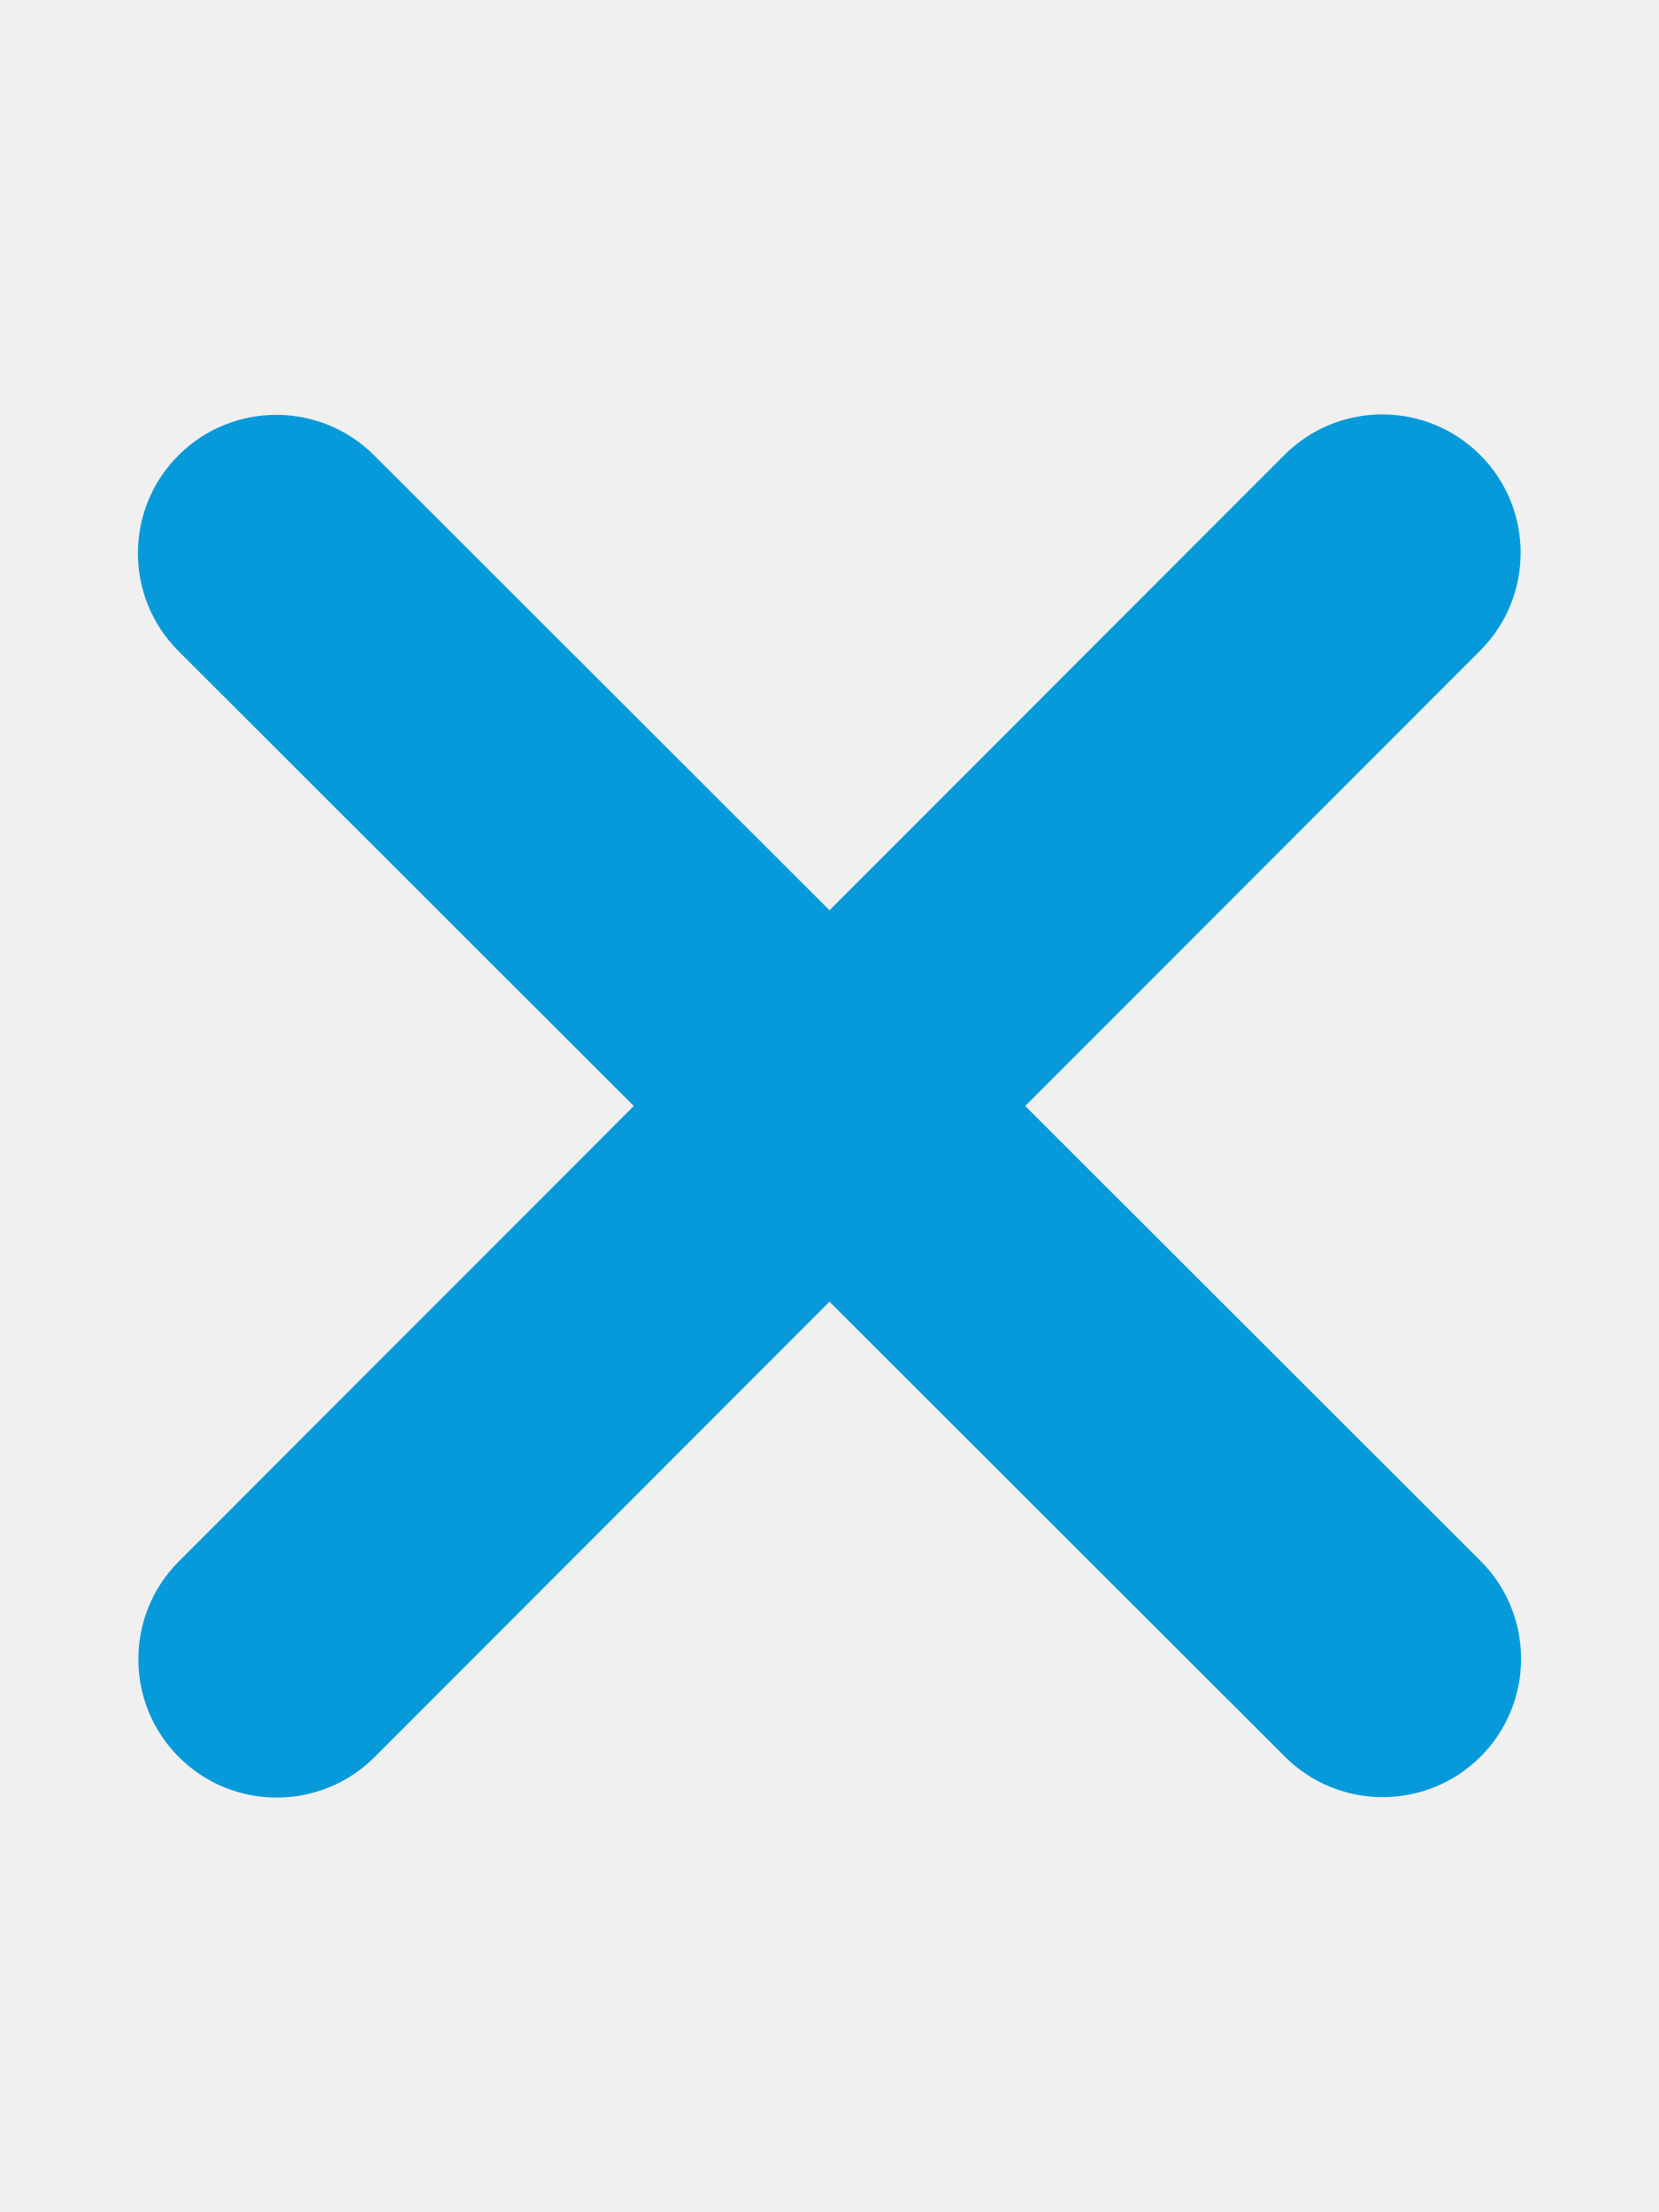
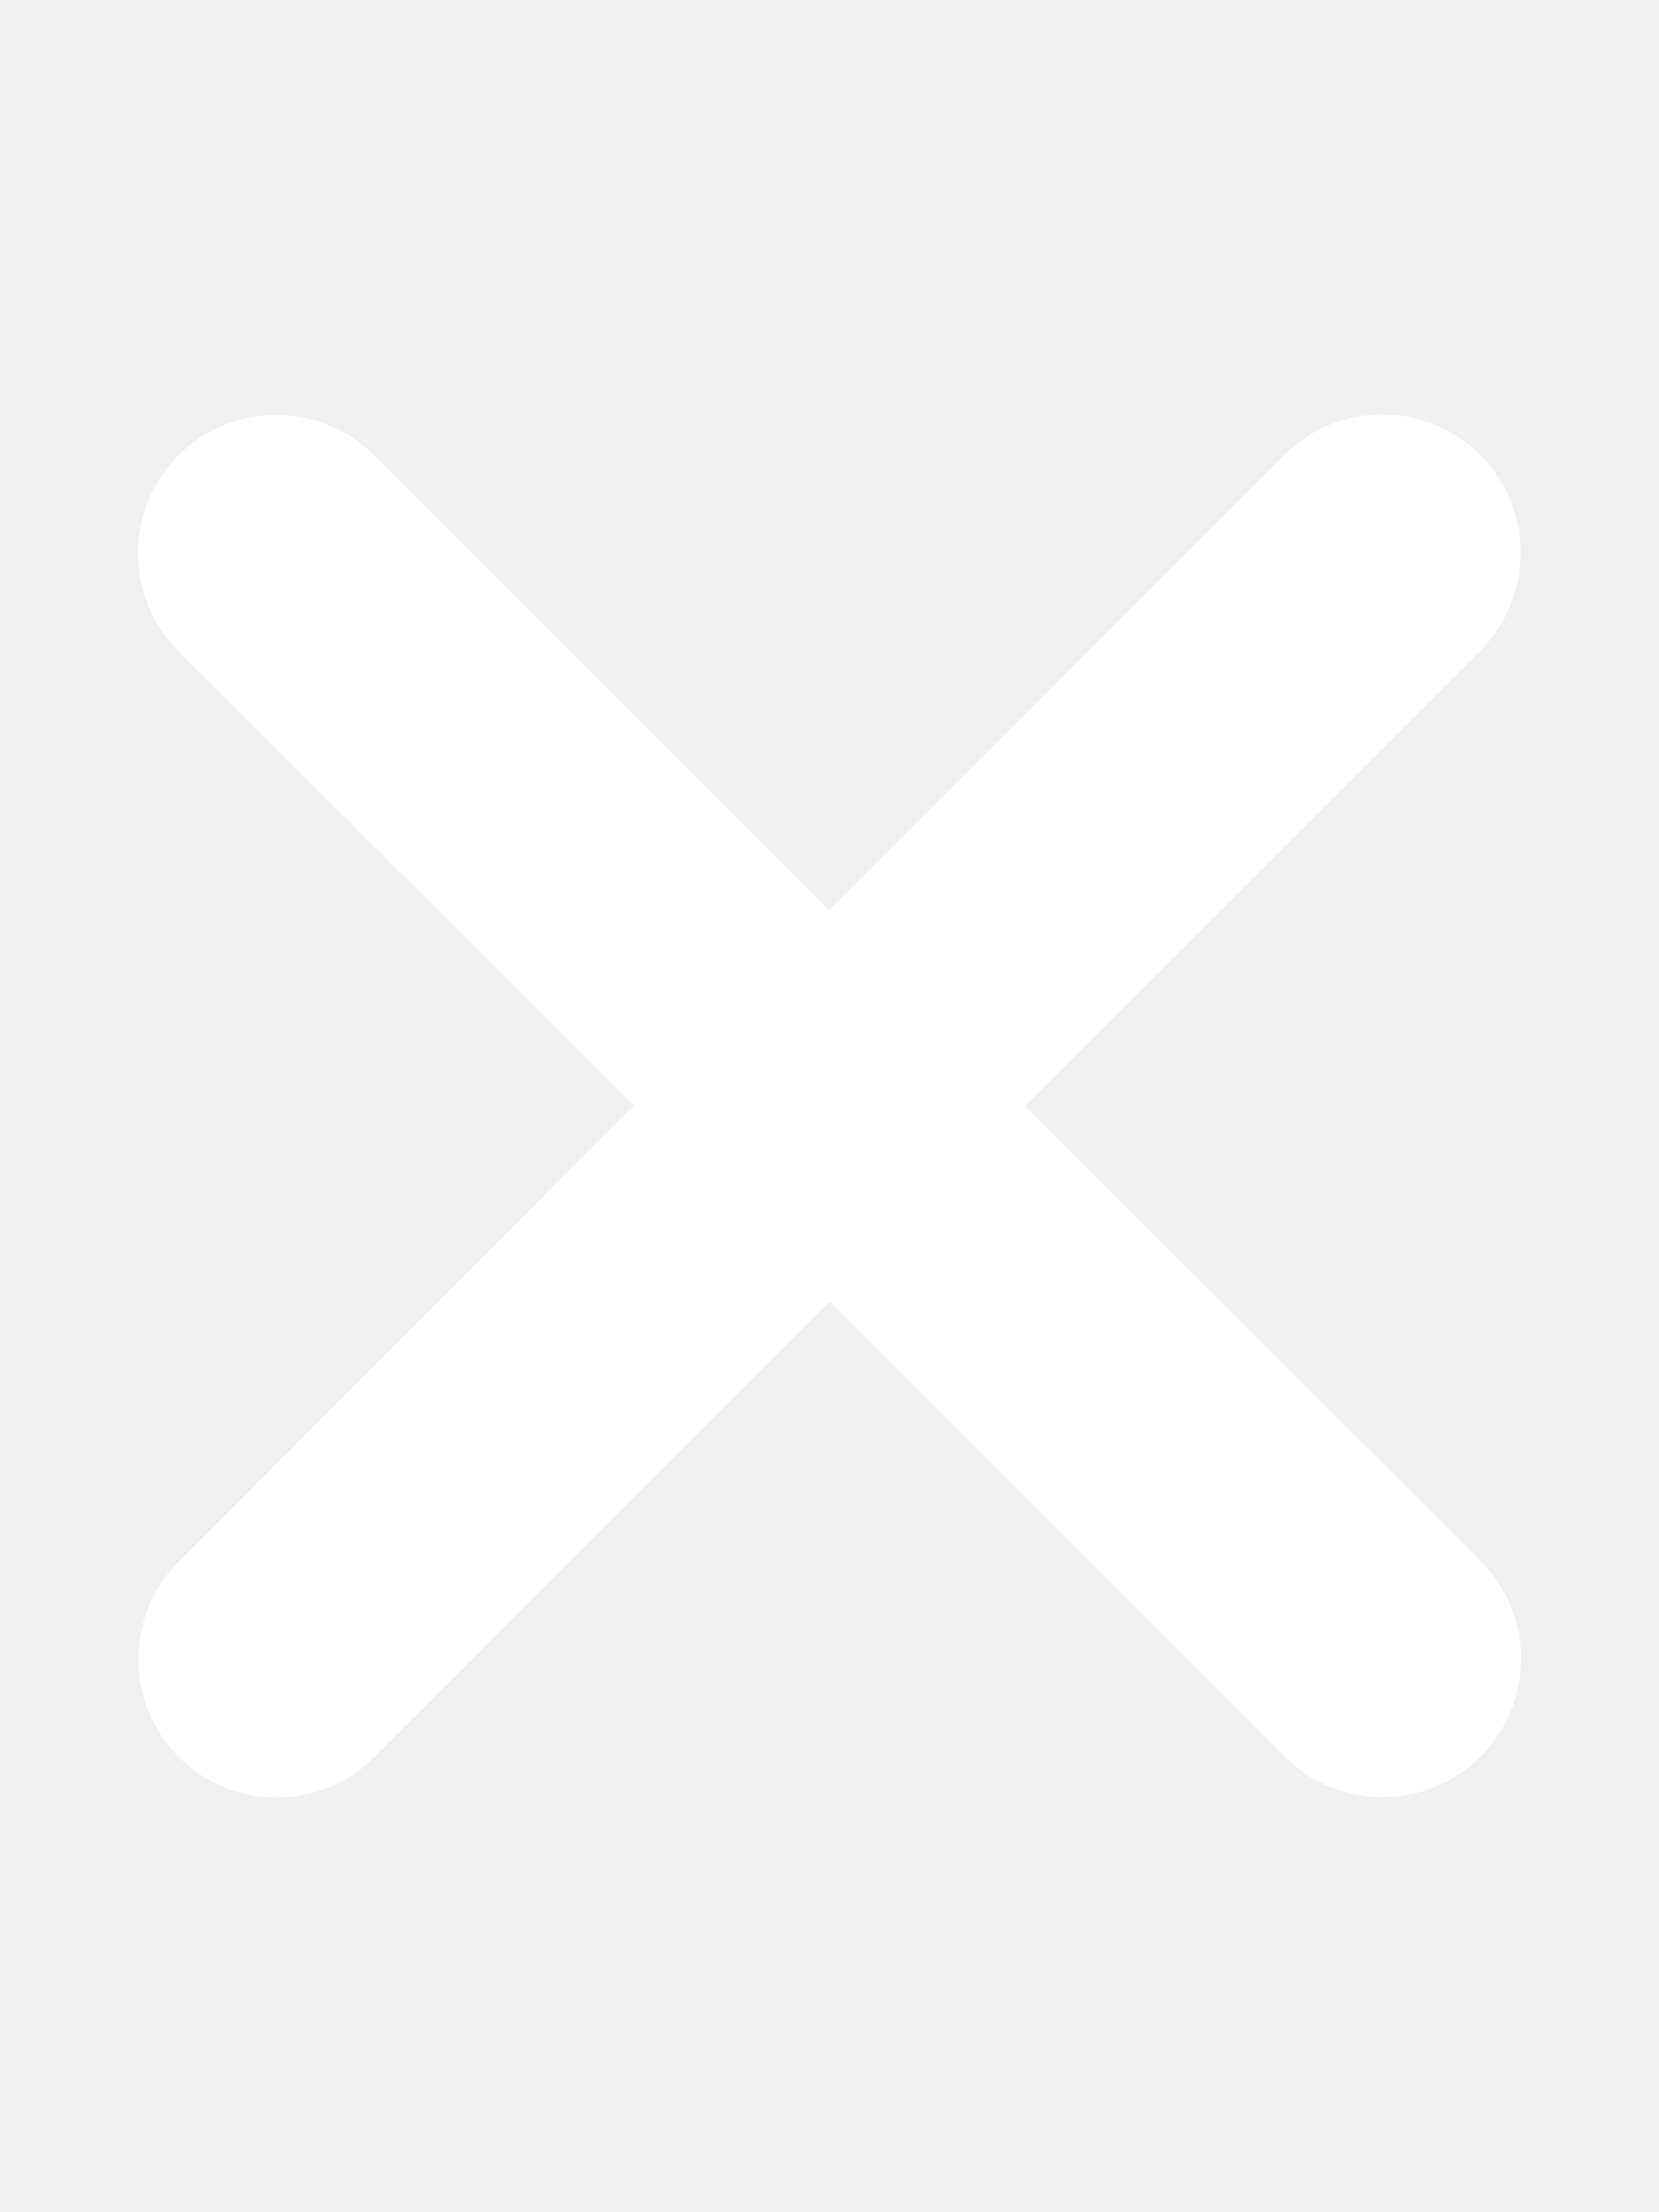
<svg xmlns="http://www.w3.org/2000/svg" viewBox="0 0 384 512">
-   <path fill="#079ada" d="M342.6 150.6c12.5-12.5 12.5-32.8 0-45.3s-32.8-12.5-45.3 0L192 210.7 86.6 105.4c-12.5-12.5-32.8-12.5-45.3 0s-12.5 32.8 0 45.3L146.7 256 41.4 361.4c-12.5 12.5-12.5 32.8 0 45.3s32.8 12.5 45.3 0L192 301.3 297.4 406.6c12.5 12.5 32.8 12.5 45.3 0s12.5-32.8 0-45.3L237.3 256 342.6 150.6z" />
+   <path fill="#ffffff" d="M342.6 150.6c12.5-12.5 12.5-32.8 0-45.3s-32.8-12.5-45.3 0L192 210.7 86.6 105.4c-12.5-12.5-32.8-12.5-45.3 0s-12.5 32.8 0 45.3L146.7 256 41.4 361.4c-12.5 12.5-12.5 32.8 0 45.3s32.8 12.5 45.3 0L192 301.3 297.4 406.6c12.5 12.5 32.8 12.5 45.3 0s12.5-32.8 0-45.3L237.3 256 342.6 150.6z" />
</svg>
